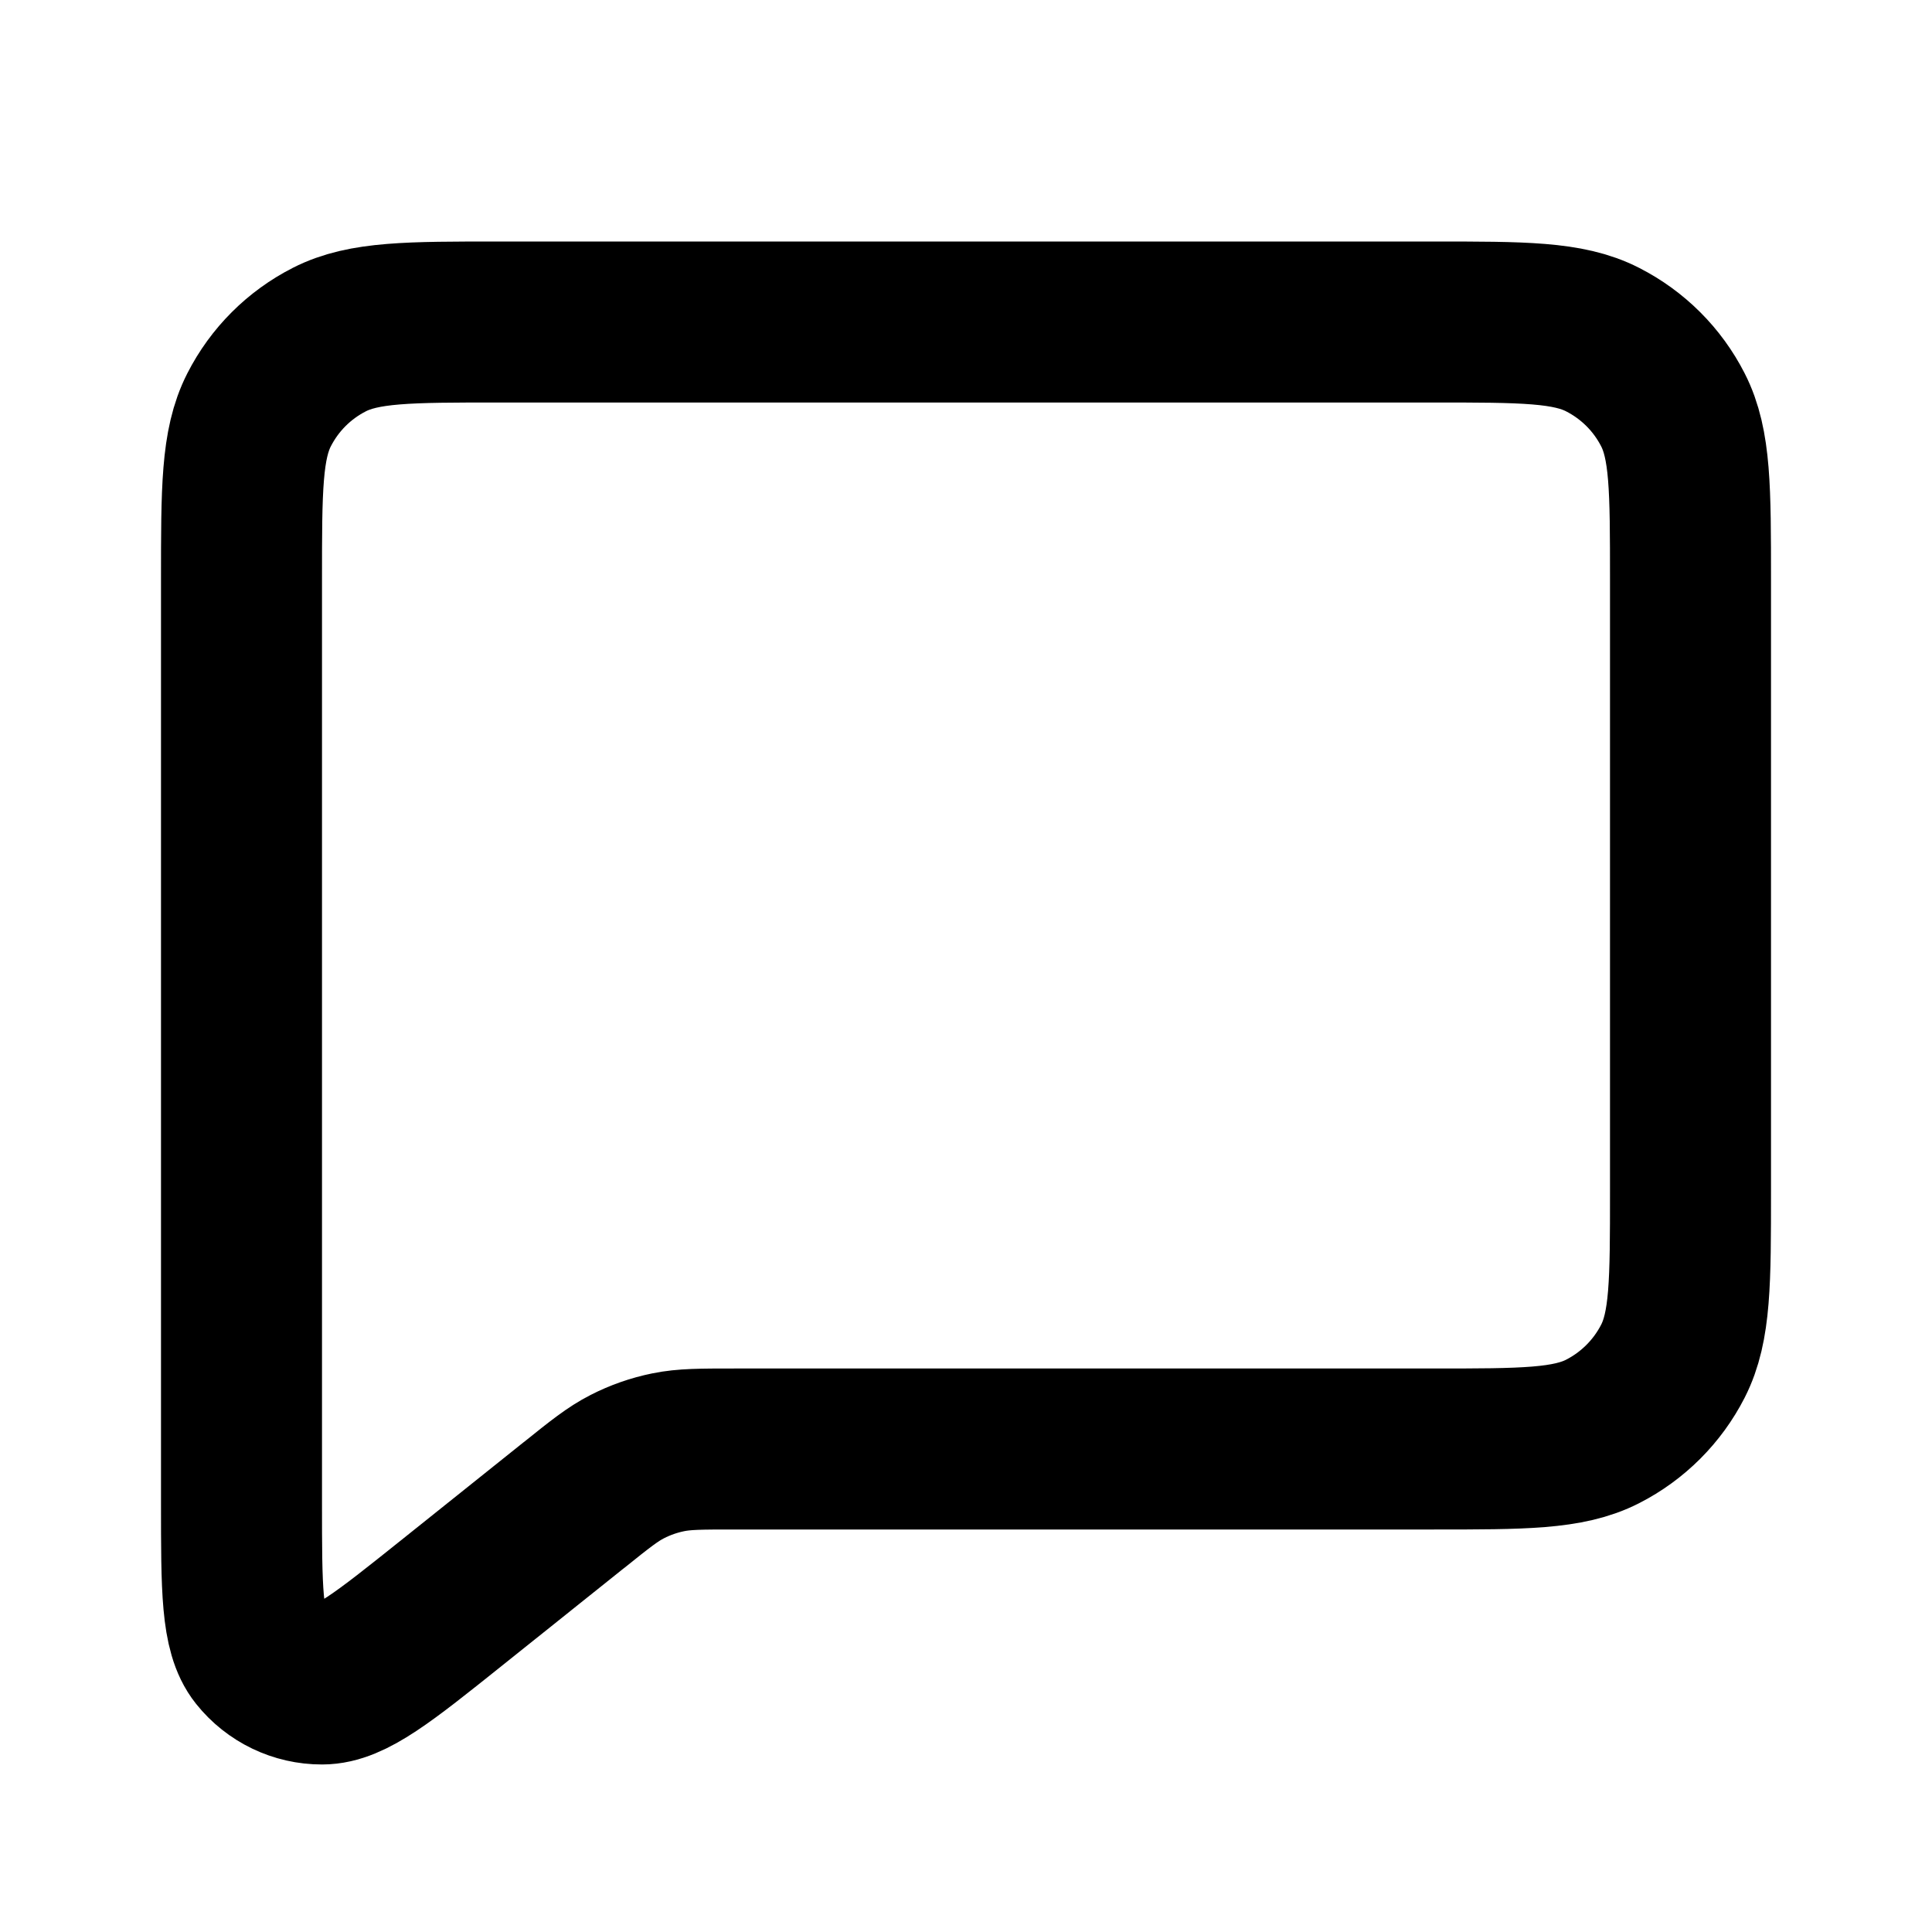
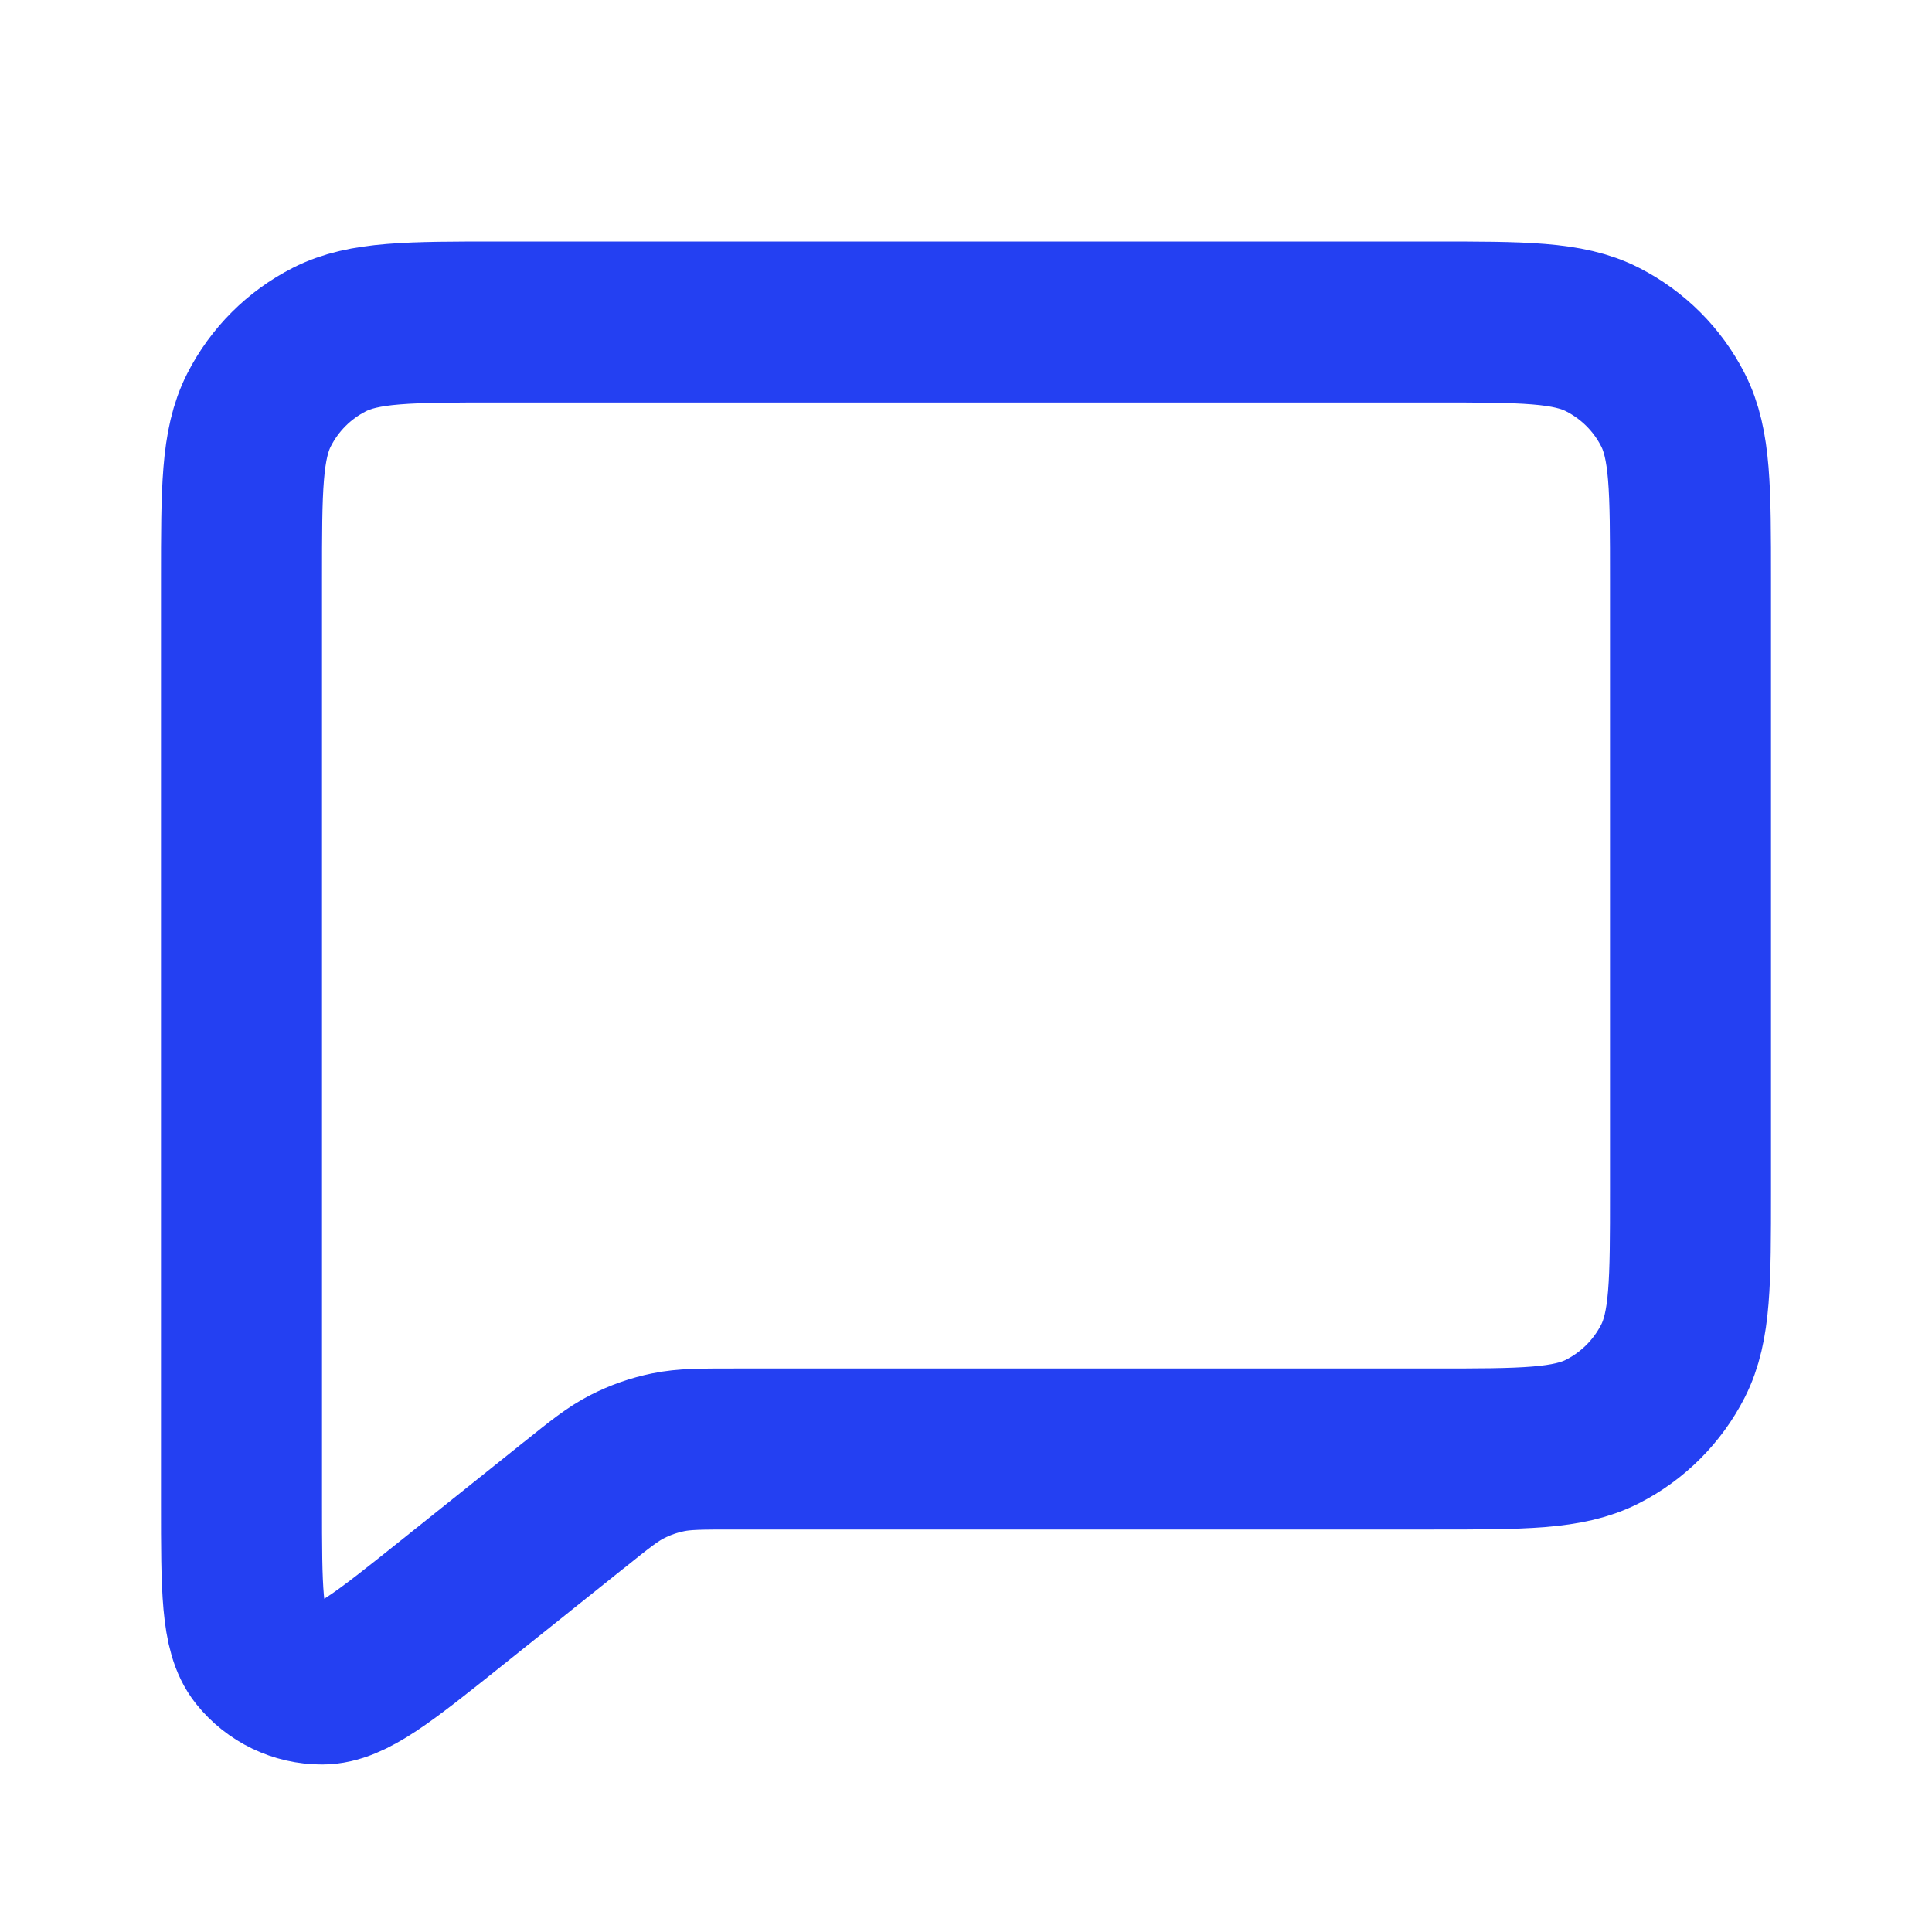
<svg xmlns="http://www.w3.org/2000/svg" width="800px" height="800px" viewBox="0 0 24 24" fill="none">
  <g id="Communication / Chat">
-     <path id="Vector" d="M5.6 19.92L7.124 18.701L7.135 18.693C7.452 18.438 7.613 18.31 7.792 18.219C7.952 18.137 8.123 18.077 8.3 18.041C8.499 18 8.706 18 9.122 18H17.803C18.921 18 19.481 18 19.908 17.782C20.284 17.59 20.59 17.284 20.782 16.908C21 16.48 21 15.921 21 14.804V7.197C21 6.079 21 5.519 20.782 5.092C20.59 4.715 20.284 4.41 19.907 4.218C19.48 4 18.92 4 17.8 4H6.2C5.08 4 4.52 4 4.092 4.218C3.715 4.41 3.41 4.715 3.218 5.092C3 5.52 3 6.08 3 7.2V18.671C3 19.737 3 20.27 3.218 20.543C3.408 20.781 3.696 20.92 4.001 20.919C4.351 20.919 4.767 20.586 5.6 19.92Z" stroke="#000000" stroke-width="2" stroke-linecap="round" stroke-linejoin="round" />
+     <path id="Vector" d="M5.6 19.92L7.124 18.701L7.135 18.693C7.452 18.438 7.613 18.31 7.792 18.219C7.952 18.137 8.123 18.077 8.3 18.041C8.499 18 8.706 18 9.122 18H17.803C18.921 18 19.481 18 19.908 17.782C20.284 17.59 20.59 17.284 20.782 16.908C21 16.48 21 15.921 21 14.804V7.197C21 6.079 21 5.519 20.782 5.092C20.59 4.715 20.284 4.41 19.907 4.218C19.48 4 18.92 4 17.8 4H6.2C5.08 4 4.52 4 4.092 4.218C3.715 4.41 3.41 4.715 3.218 5.092C3 5.52 3 6.08 3 7.2V18.671C3 19.737 3 20.27 3.218 20.543C3.408 20.781 3.696 20.92 4.001 20.919C4.351 20.919 4.767 20.586 5.6 19.92Z" stroke="#2440F2" stroke-width="2" stroke-linecap="round" stroke-linejoin="round" />
  </g>
</svg>
